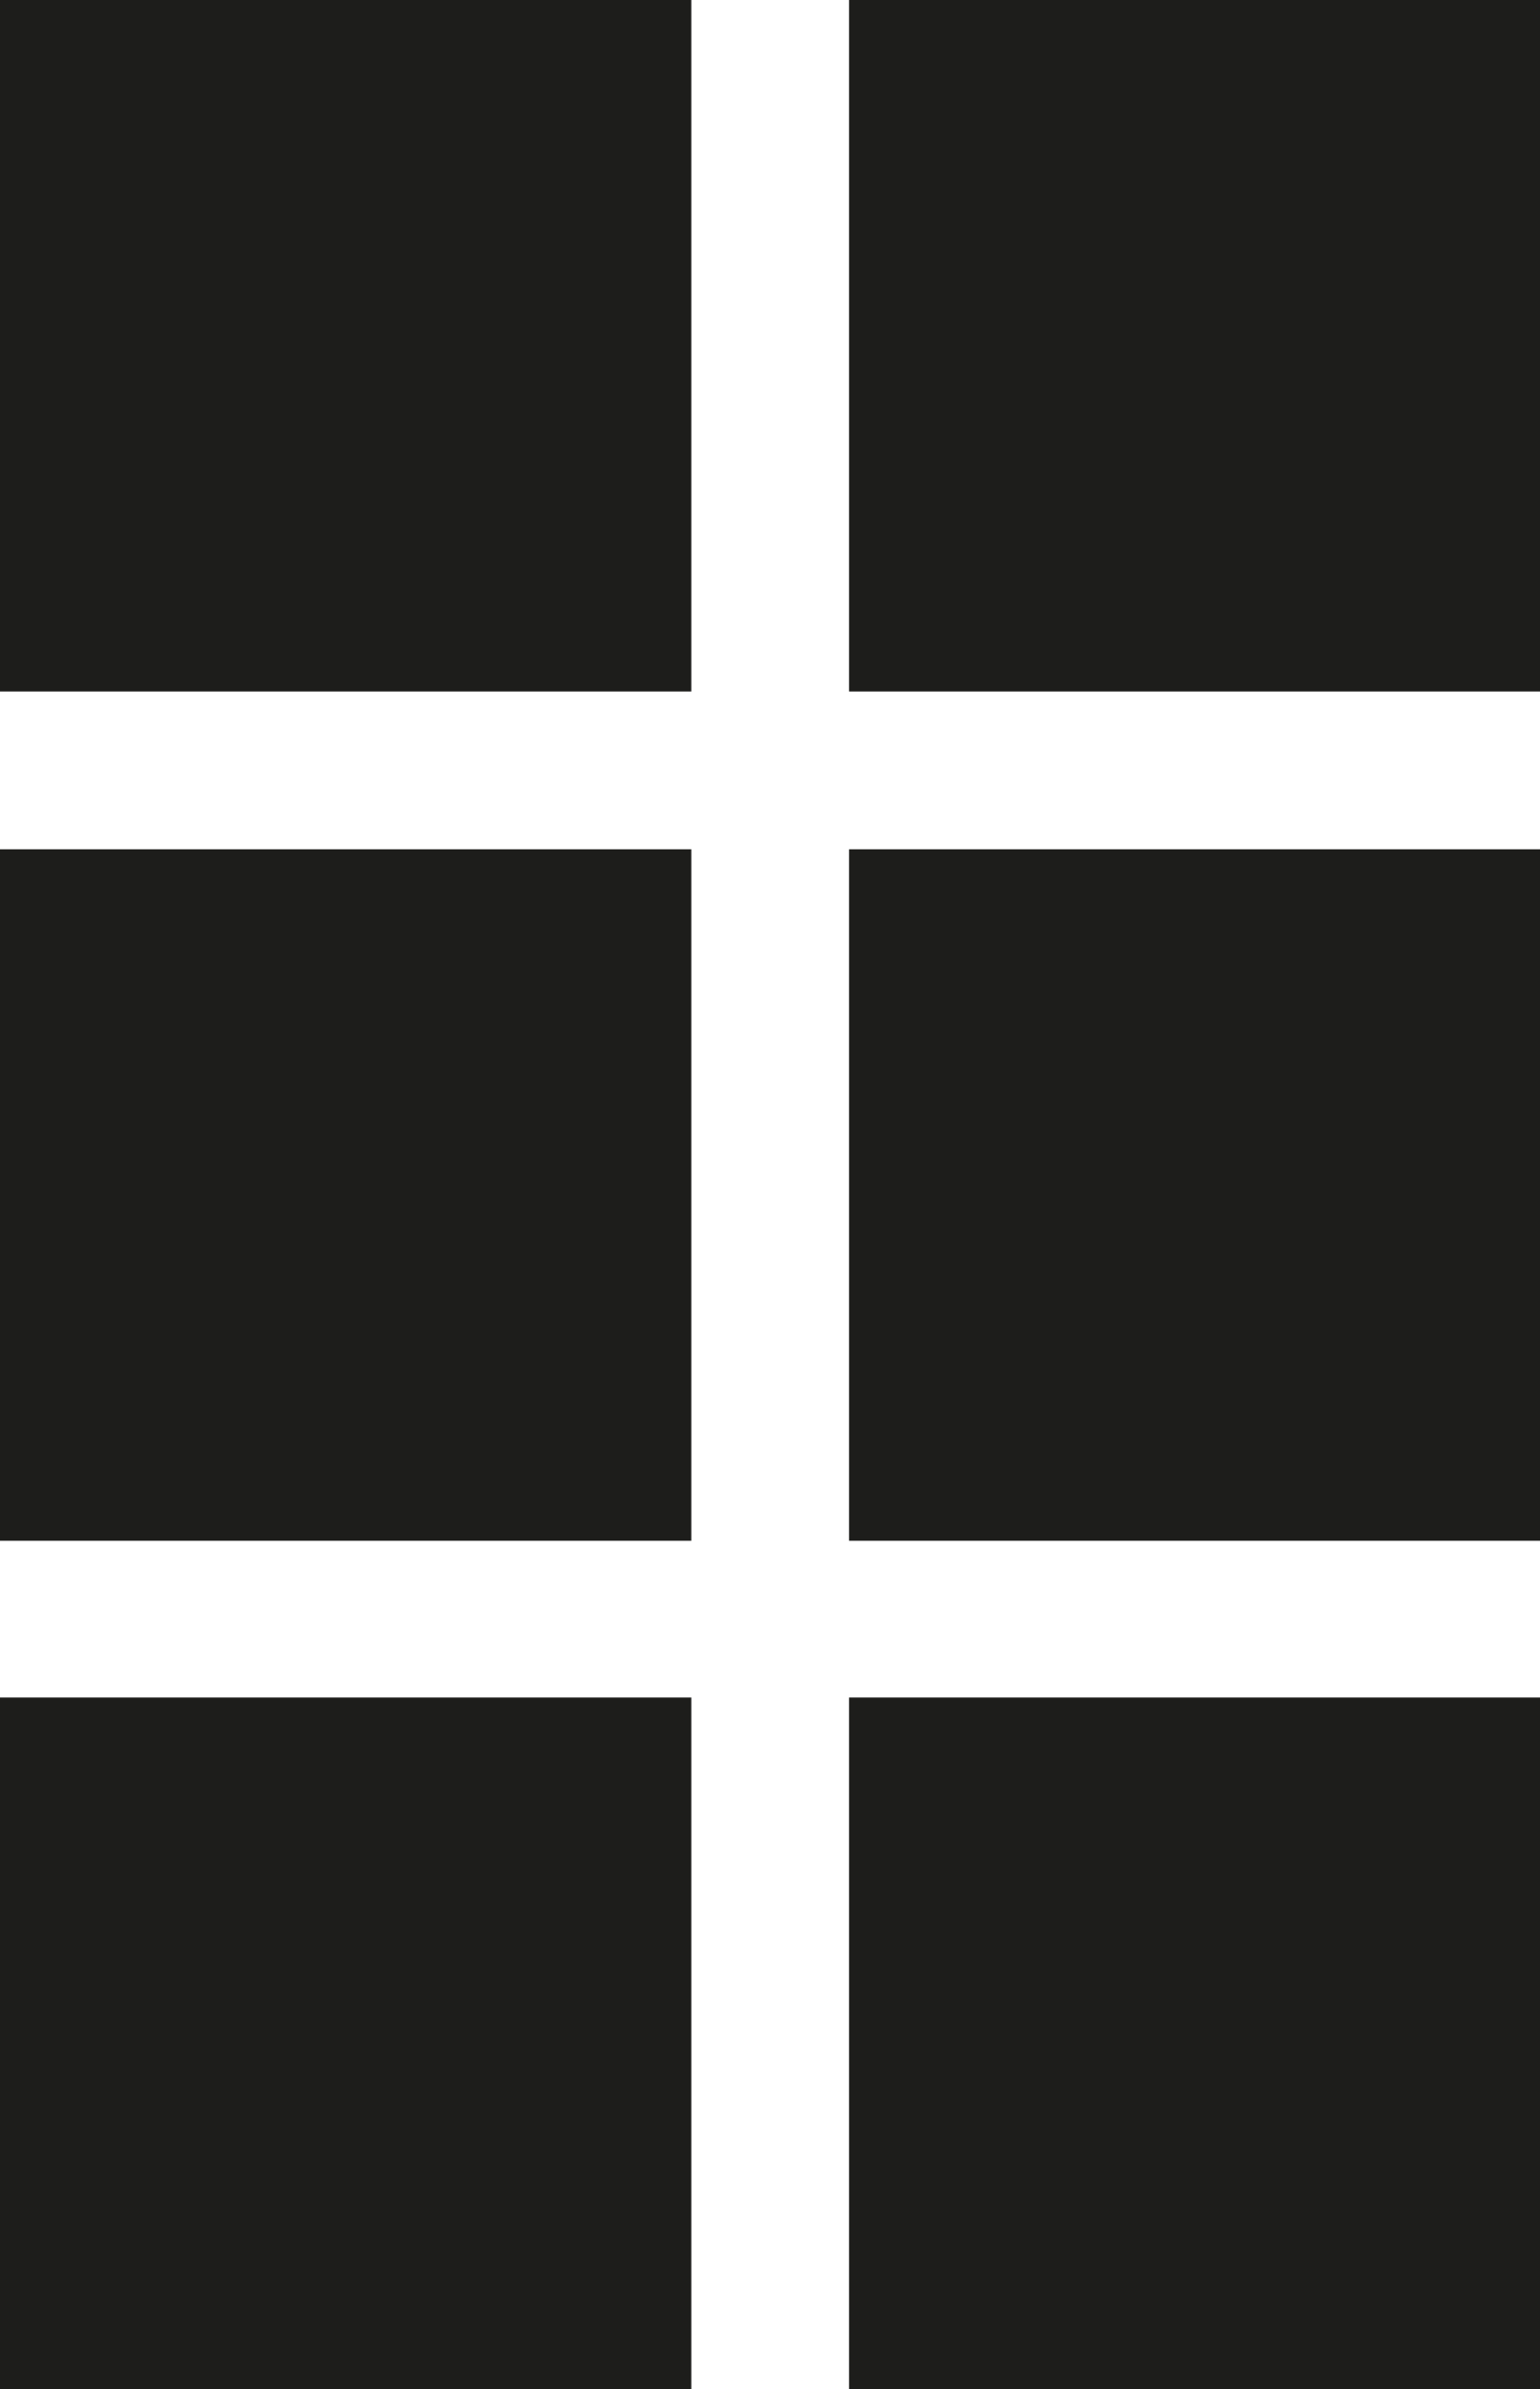
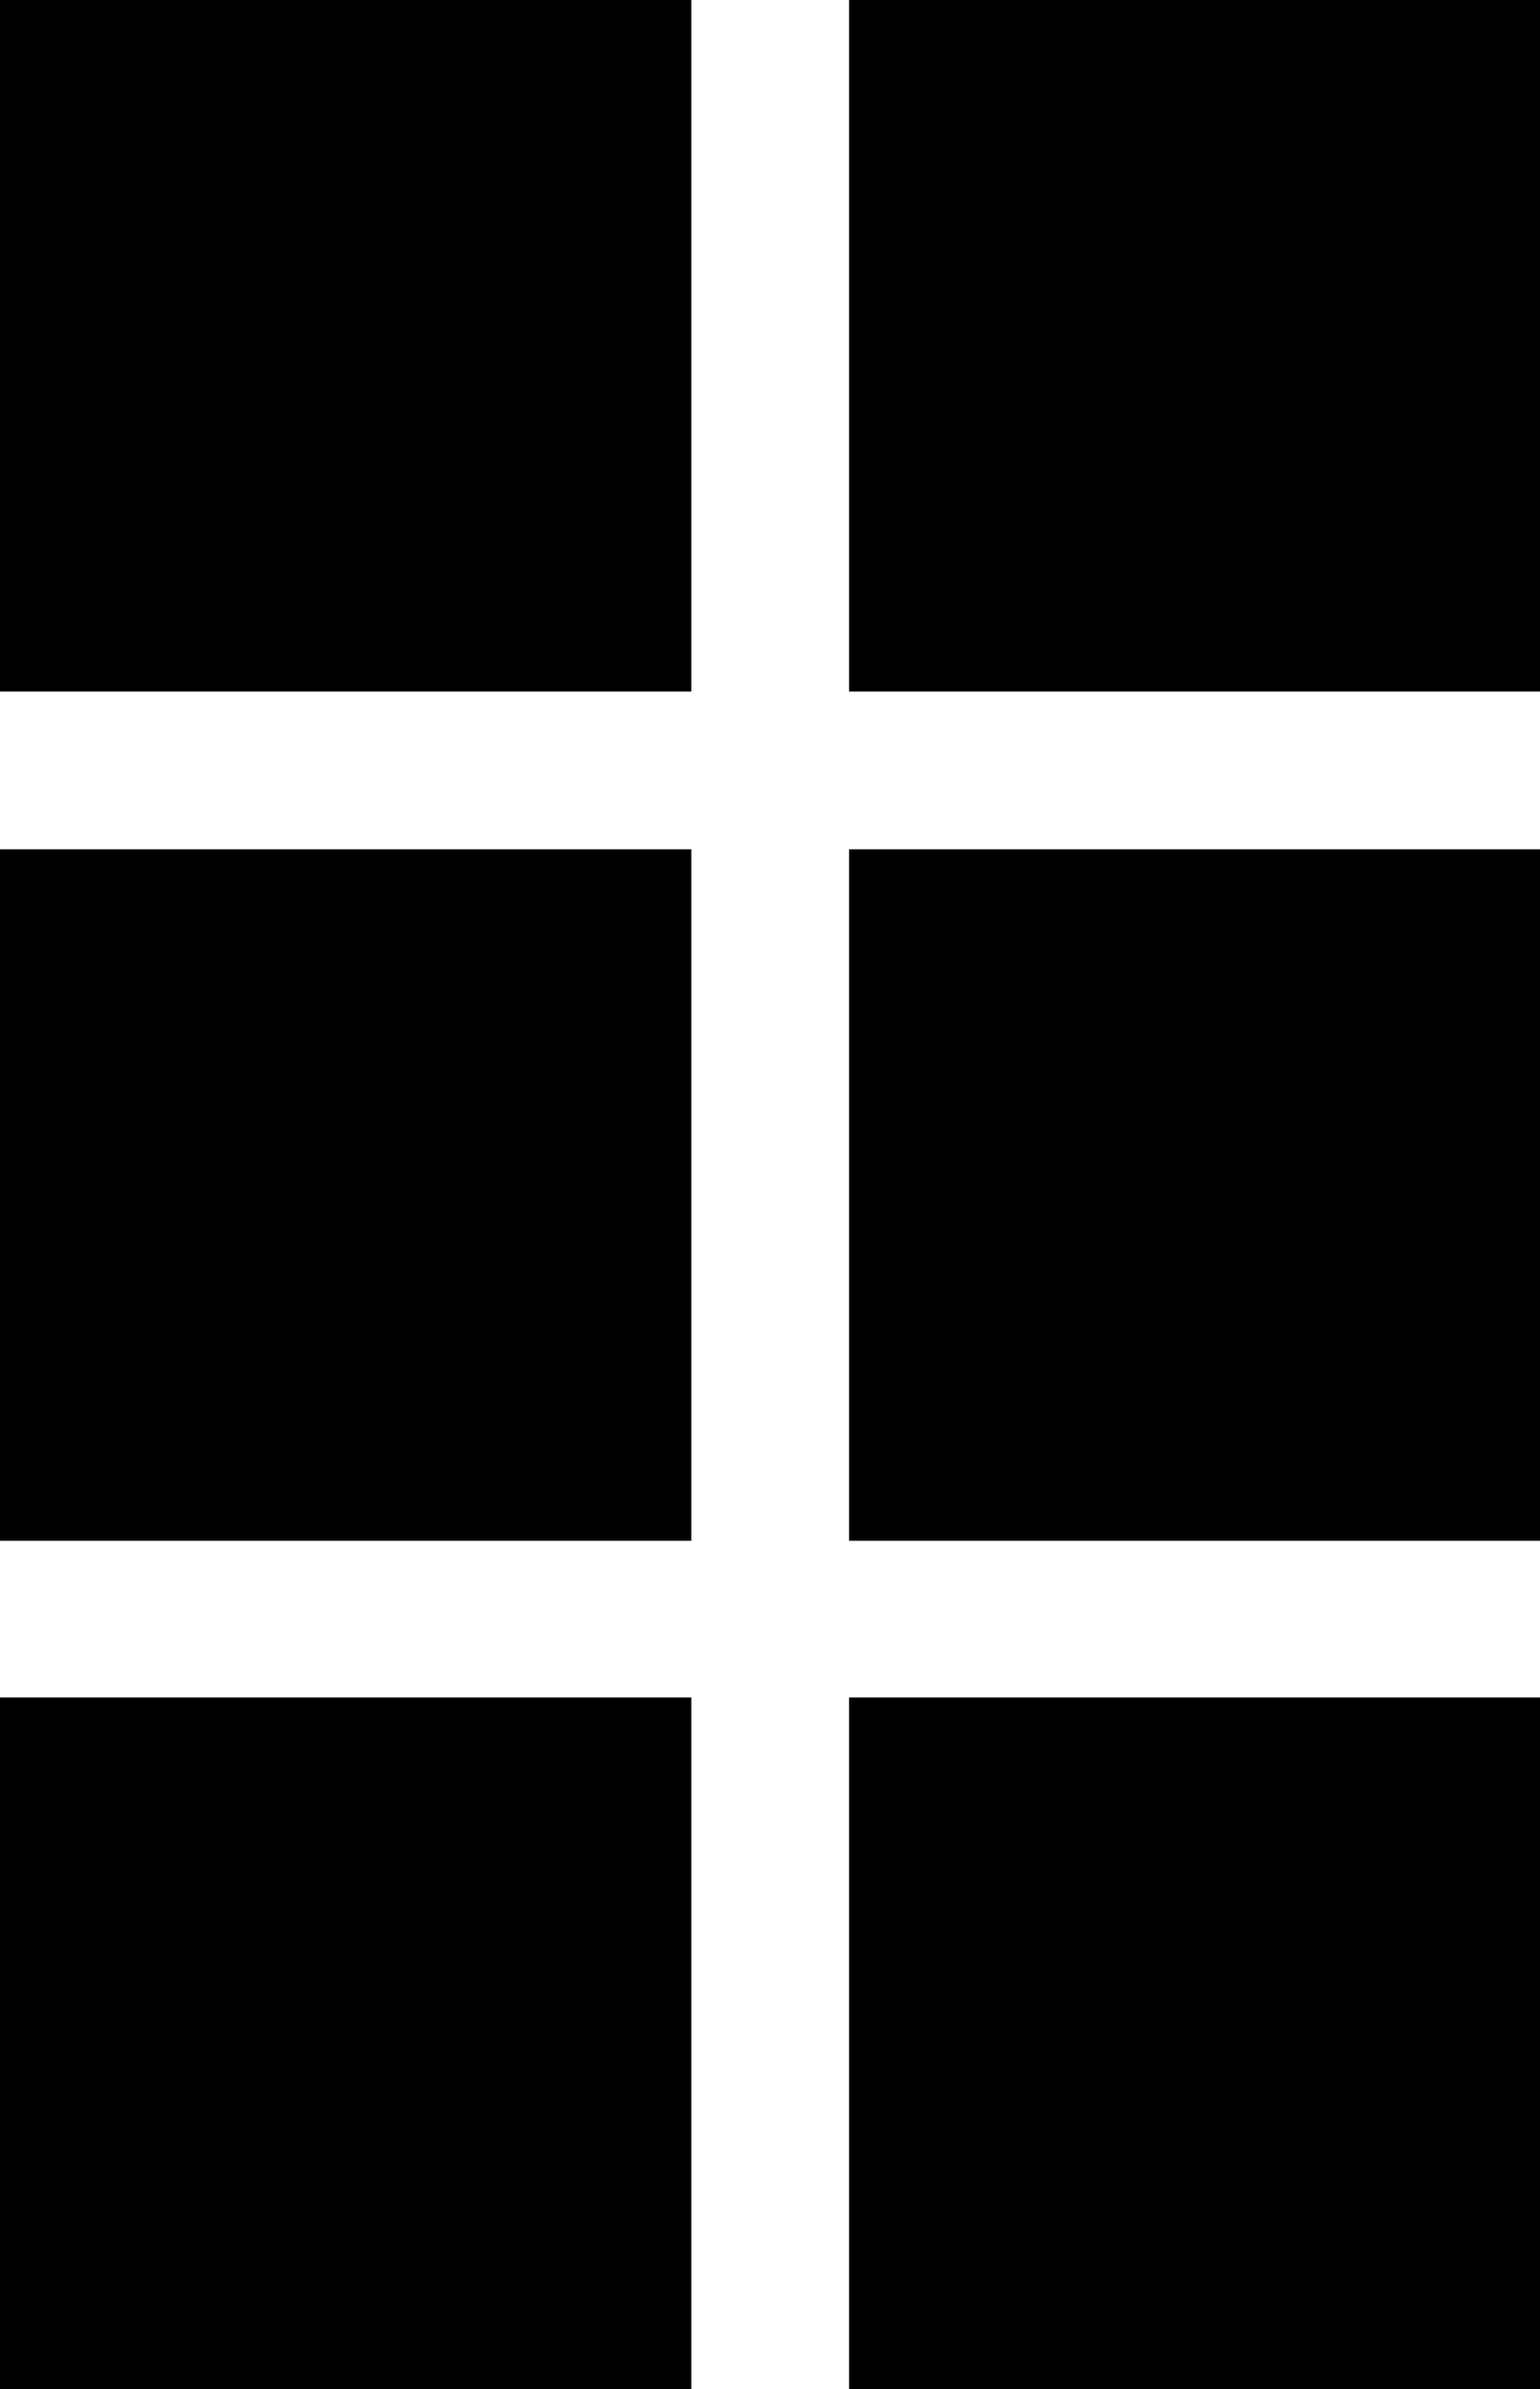
<svg xmlns="http://www.w3.org/2000/svg" viewBox="0 0 14.54 22.56">
-   <defs>
-     <style>.cls-1{fill:#1d1d1b;}</style>
-   </defs>
-   <g id="Ebene_2" data-name="Ebene 2">
-     <g id="Ebene_1-2" data-name="Ebene 1">
-       <rect class="cls-1" width="6.53" height="6.53" />
-       <rect class="cls-1" y="8.02" width="6.53" height="6.53" />
-       <rect class="cls-1" y="16.03" width="6.53" height="6.53" />
-       <rect class="cls-1" x="8.02" width="6.53" height="6.53" />
-       <rect class="cls-1" x="8.02" y="8.02" width="6.53" height="6.53" />
-       <rect class="cls-1" x="8.02" y="16.03" width="6.53" height="6.53" />
-     </g>
-   </g>
+   <rect width="6.53" height="6.53" />
+   <rect y="8.02" width="6.53" height="6.53" />
+   <rect y="16.03" width="6.53" height="6.53" />
+   <rect x="8.02" width="6.53" height="6.53" />
+   <rect x="8.02" y="8.02" width="6.53" height="6.53" />
+   <rect x="8.02" y="16.03" width="6.53" height="6.53" />
</svg>
